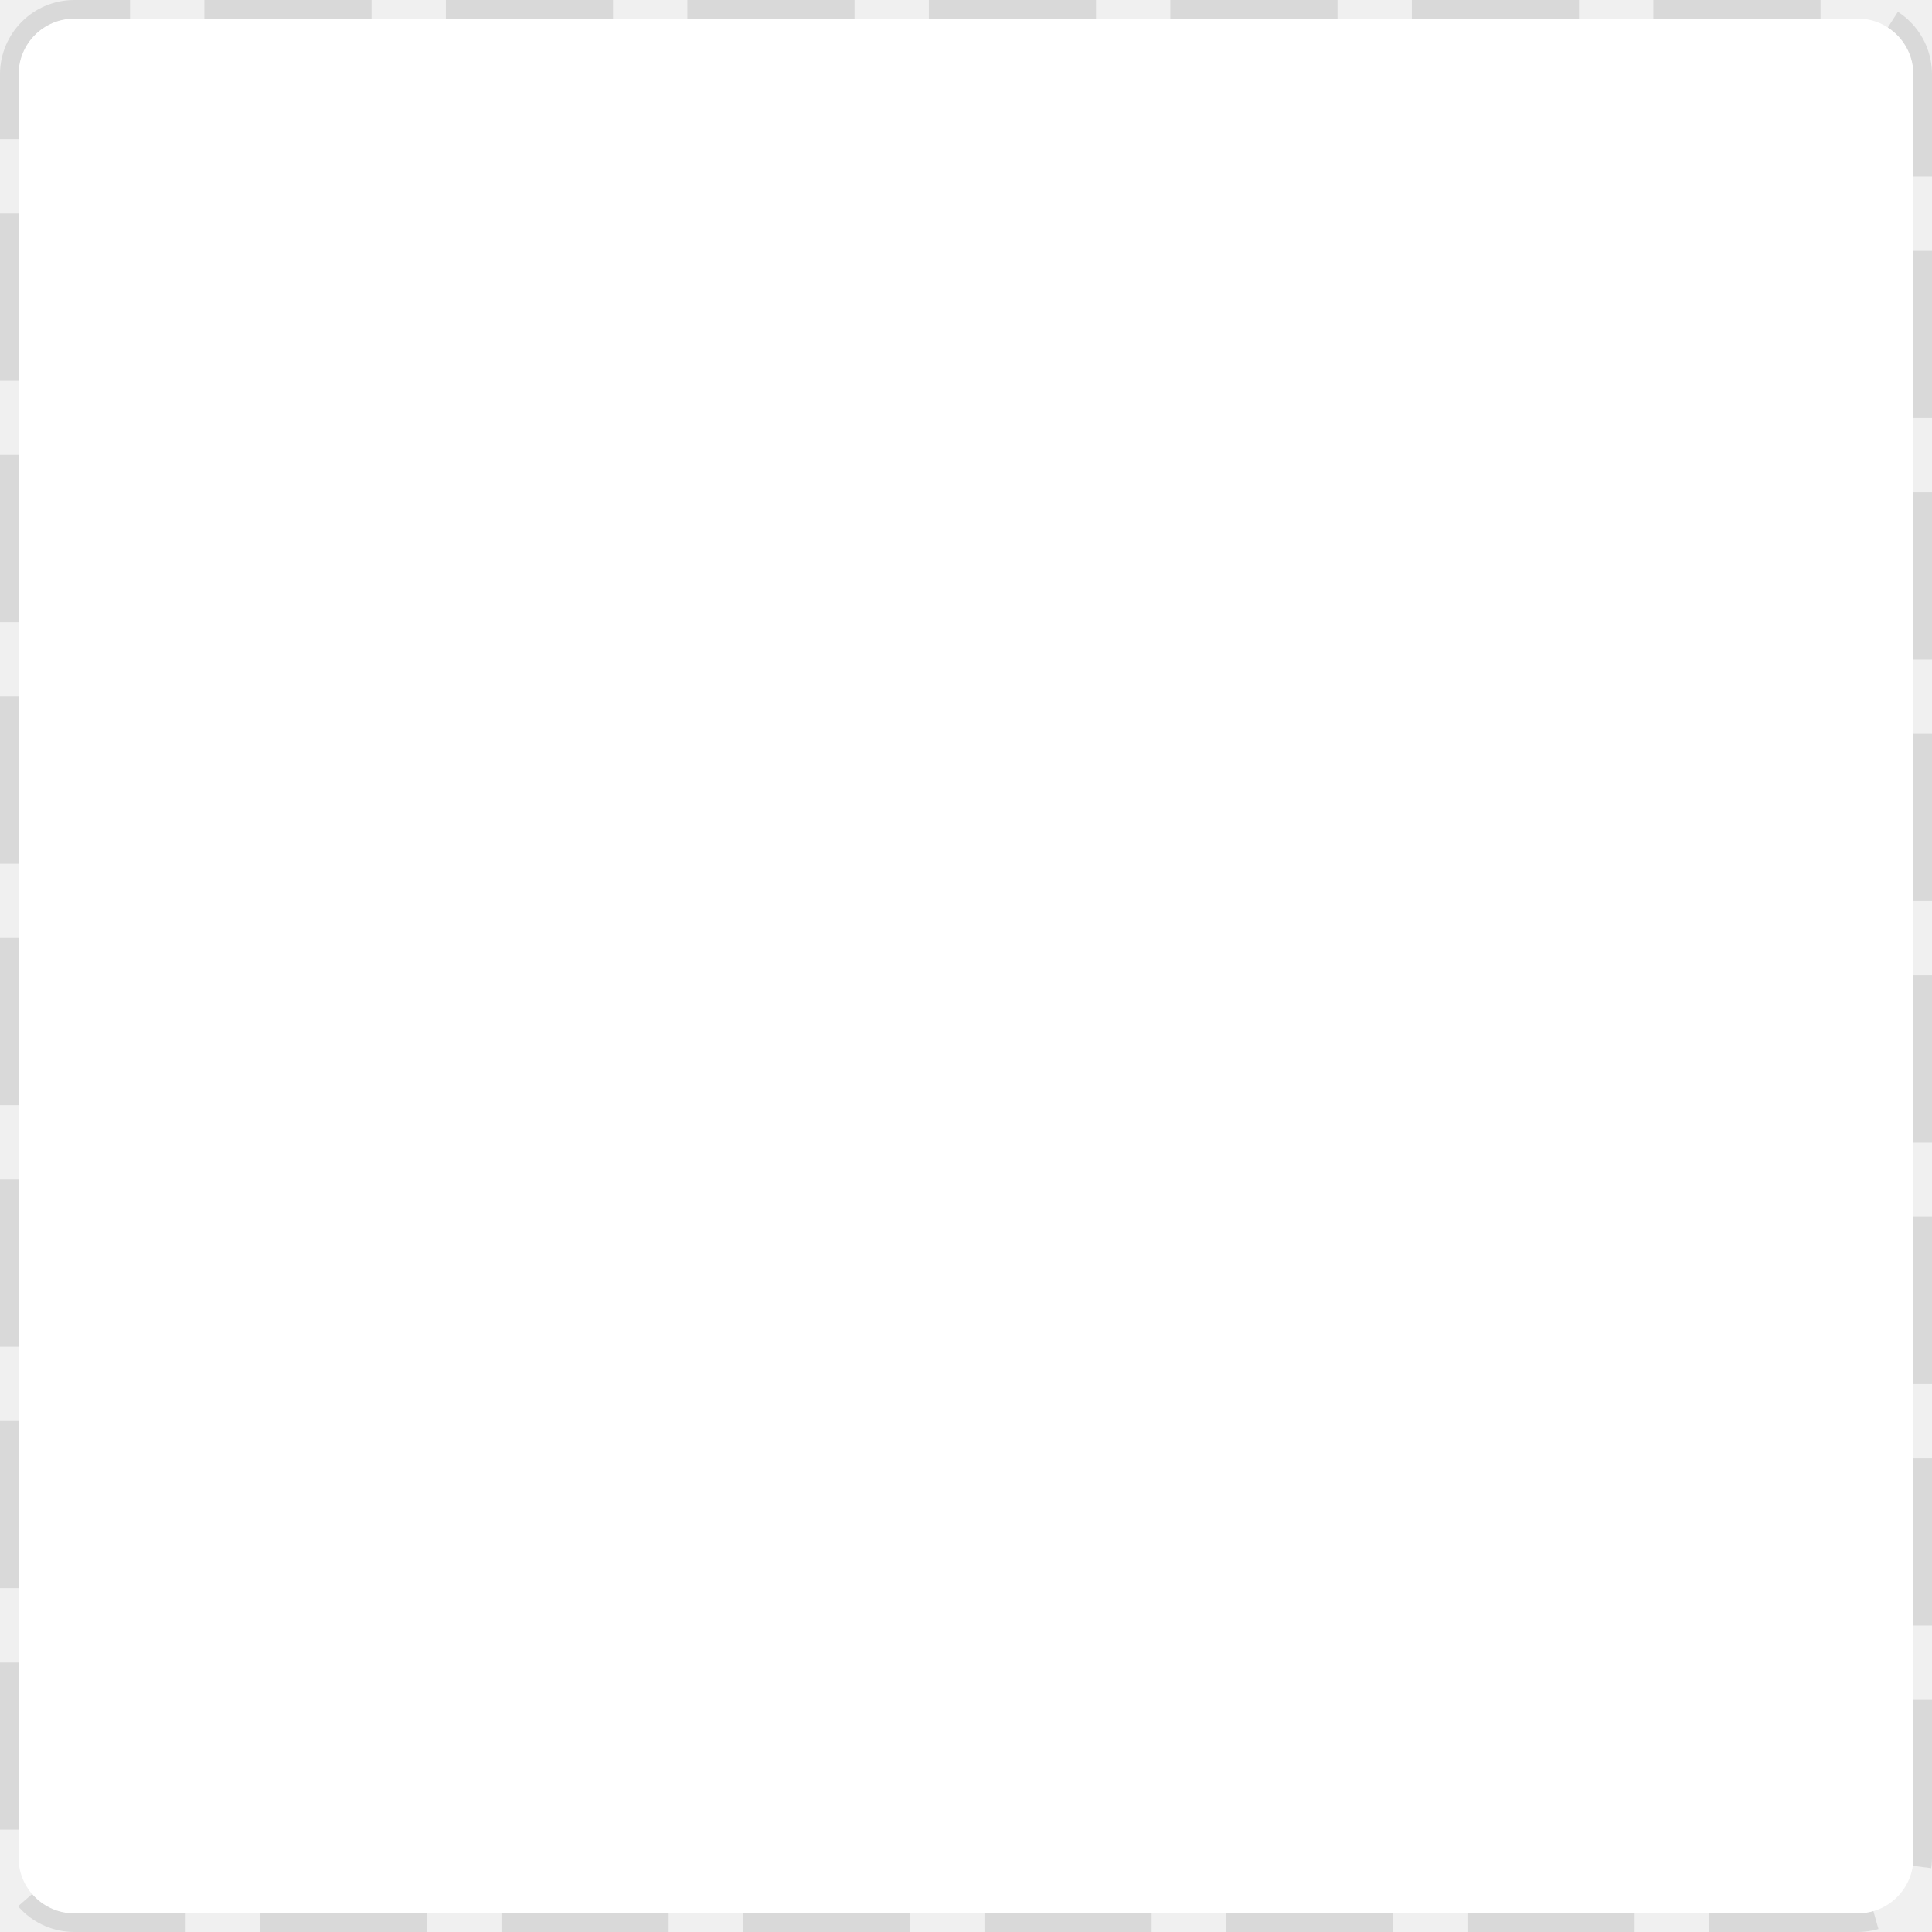
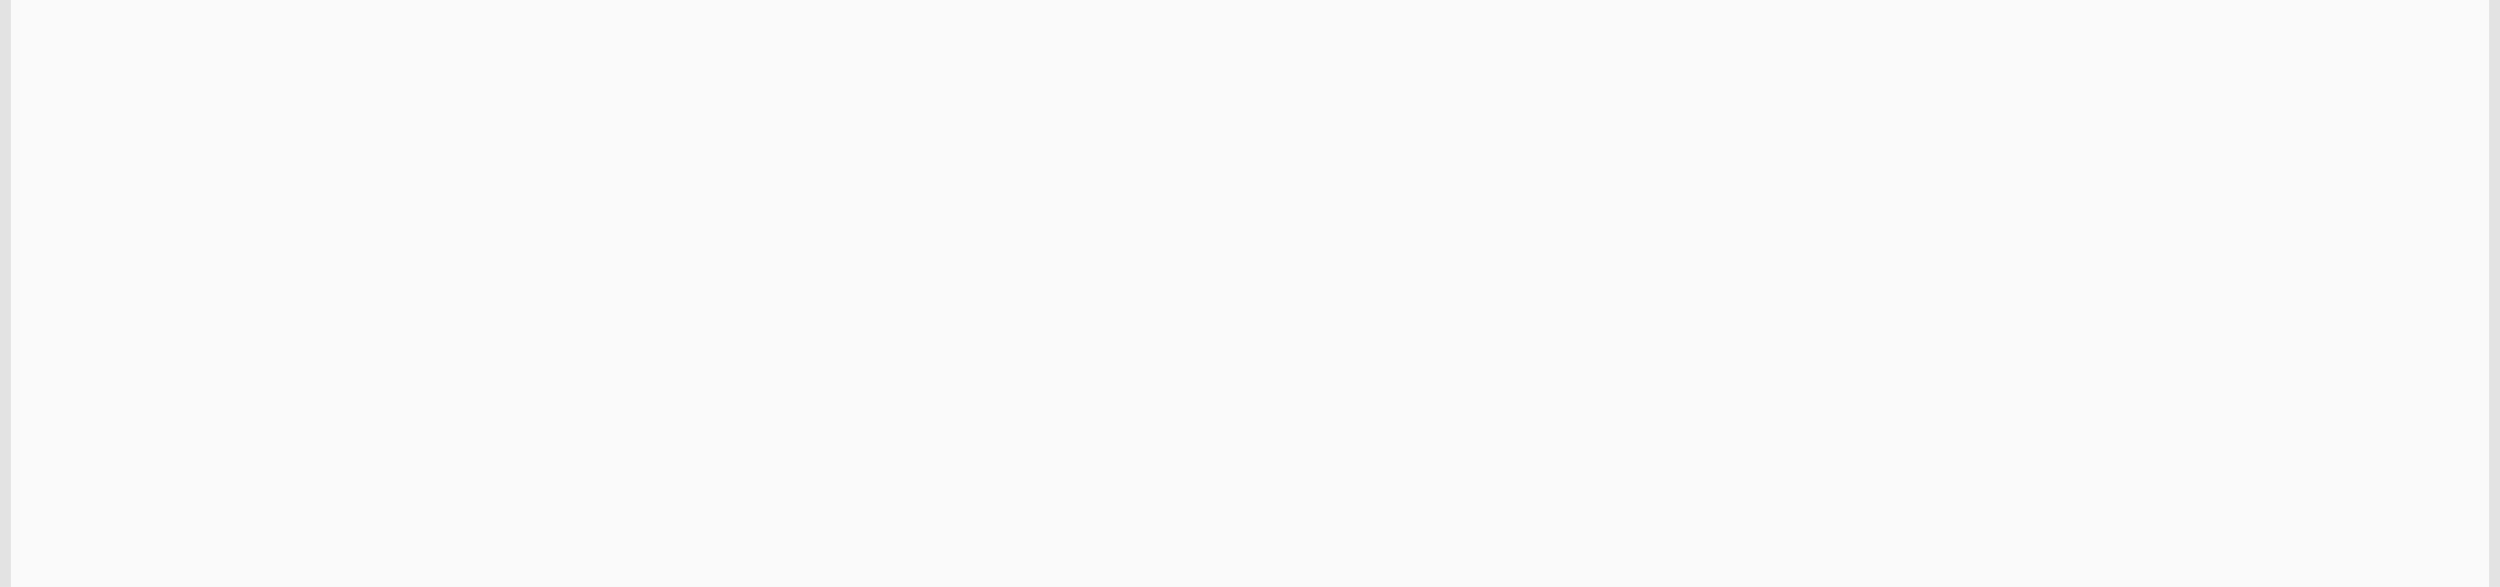
- <svg xmlns="http://www.w3.org/2000/svg" version="1.1" width="104px" height="104px">
-   <g transform="matrix(1 0 0 1 -663 -4222 )">
-     <path d="M 664 4226  A 3 3 0 0 1 667 4223 L 763 4223  A 3 3 0 0 1 766 4226 L 766 4322  A 3 3 0 0 1 763 4325 L 667 4325  A 3 3 0 0 1 664 4322 L 664 4226  Z " fill-rule="nonzero" fill="#ffffff" stroke="none" />
-     <path d="M 663.5 4226  A 3.5 3.5 0 0 1 667 4222.5 L 763 4222.5  A 3.5 3.5 0 0 1 766.5 4226 L 766.5 4322  A 3.5 3.5 0 0 1 763 4325.5 L 667 4325.5  A 3.5 3.5 0 0 1 663.5 4322 L 663.5 4226  Z " stroke-width="1" stroke-dasharray="9,4" stroke="#d9d9d9" fill="none" stroke-dashoffset="0.5" />
+ <svg xmlns="http://www.w3.org/2000/svg" version="1.1" width="230px" height="54px">
+   <g transform="matrix(1 0 0 1 -10172 -22318 )">
+     <path d="M 10173 22318  L 10401 22318  L 10401 22372  L 10173 22372  L 10173 22318  Z " fill-rule="nonzero" fill="#fafafa" stroke="none" />
+     <path d="M 10401.5 22318  L 10401.5 22372  M 10172.5 22372  L 10172.5 22318  " stroke-width="1" stroke="#777777" fill="none" stroke-opacity="0.098" />
  </g>
</svg>
